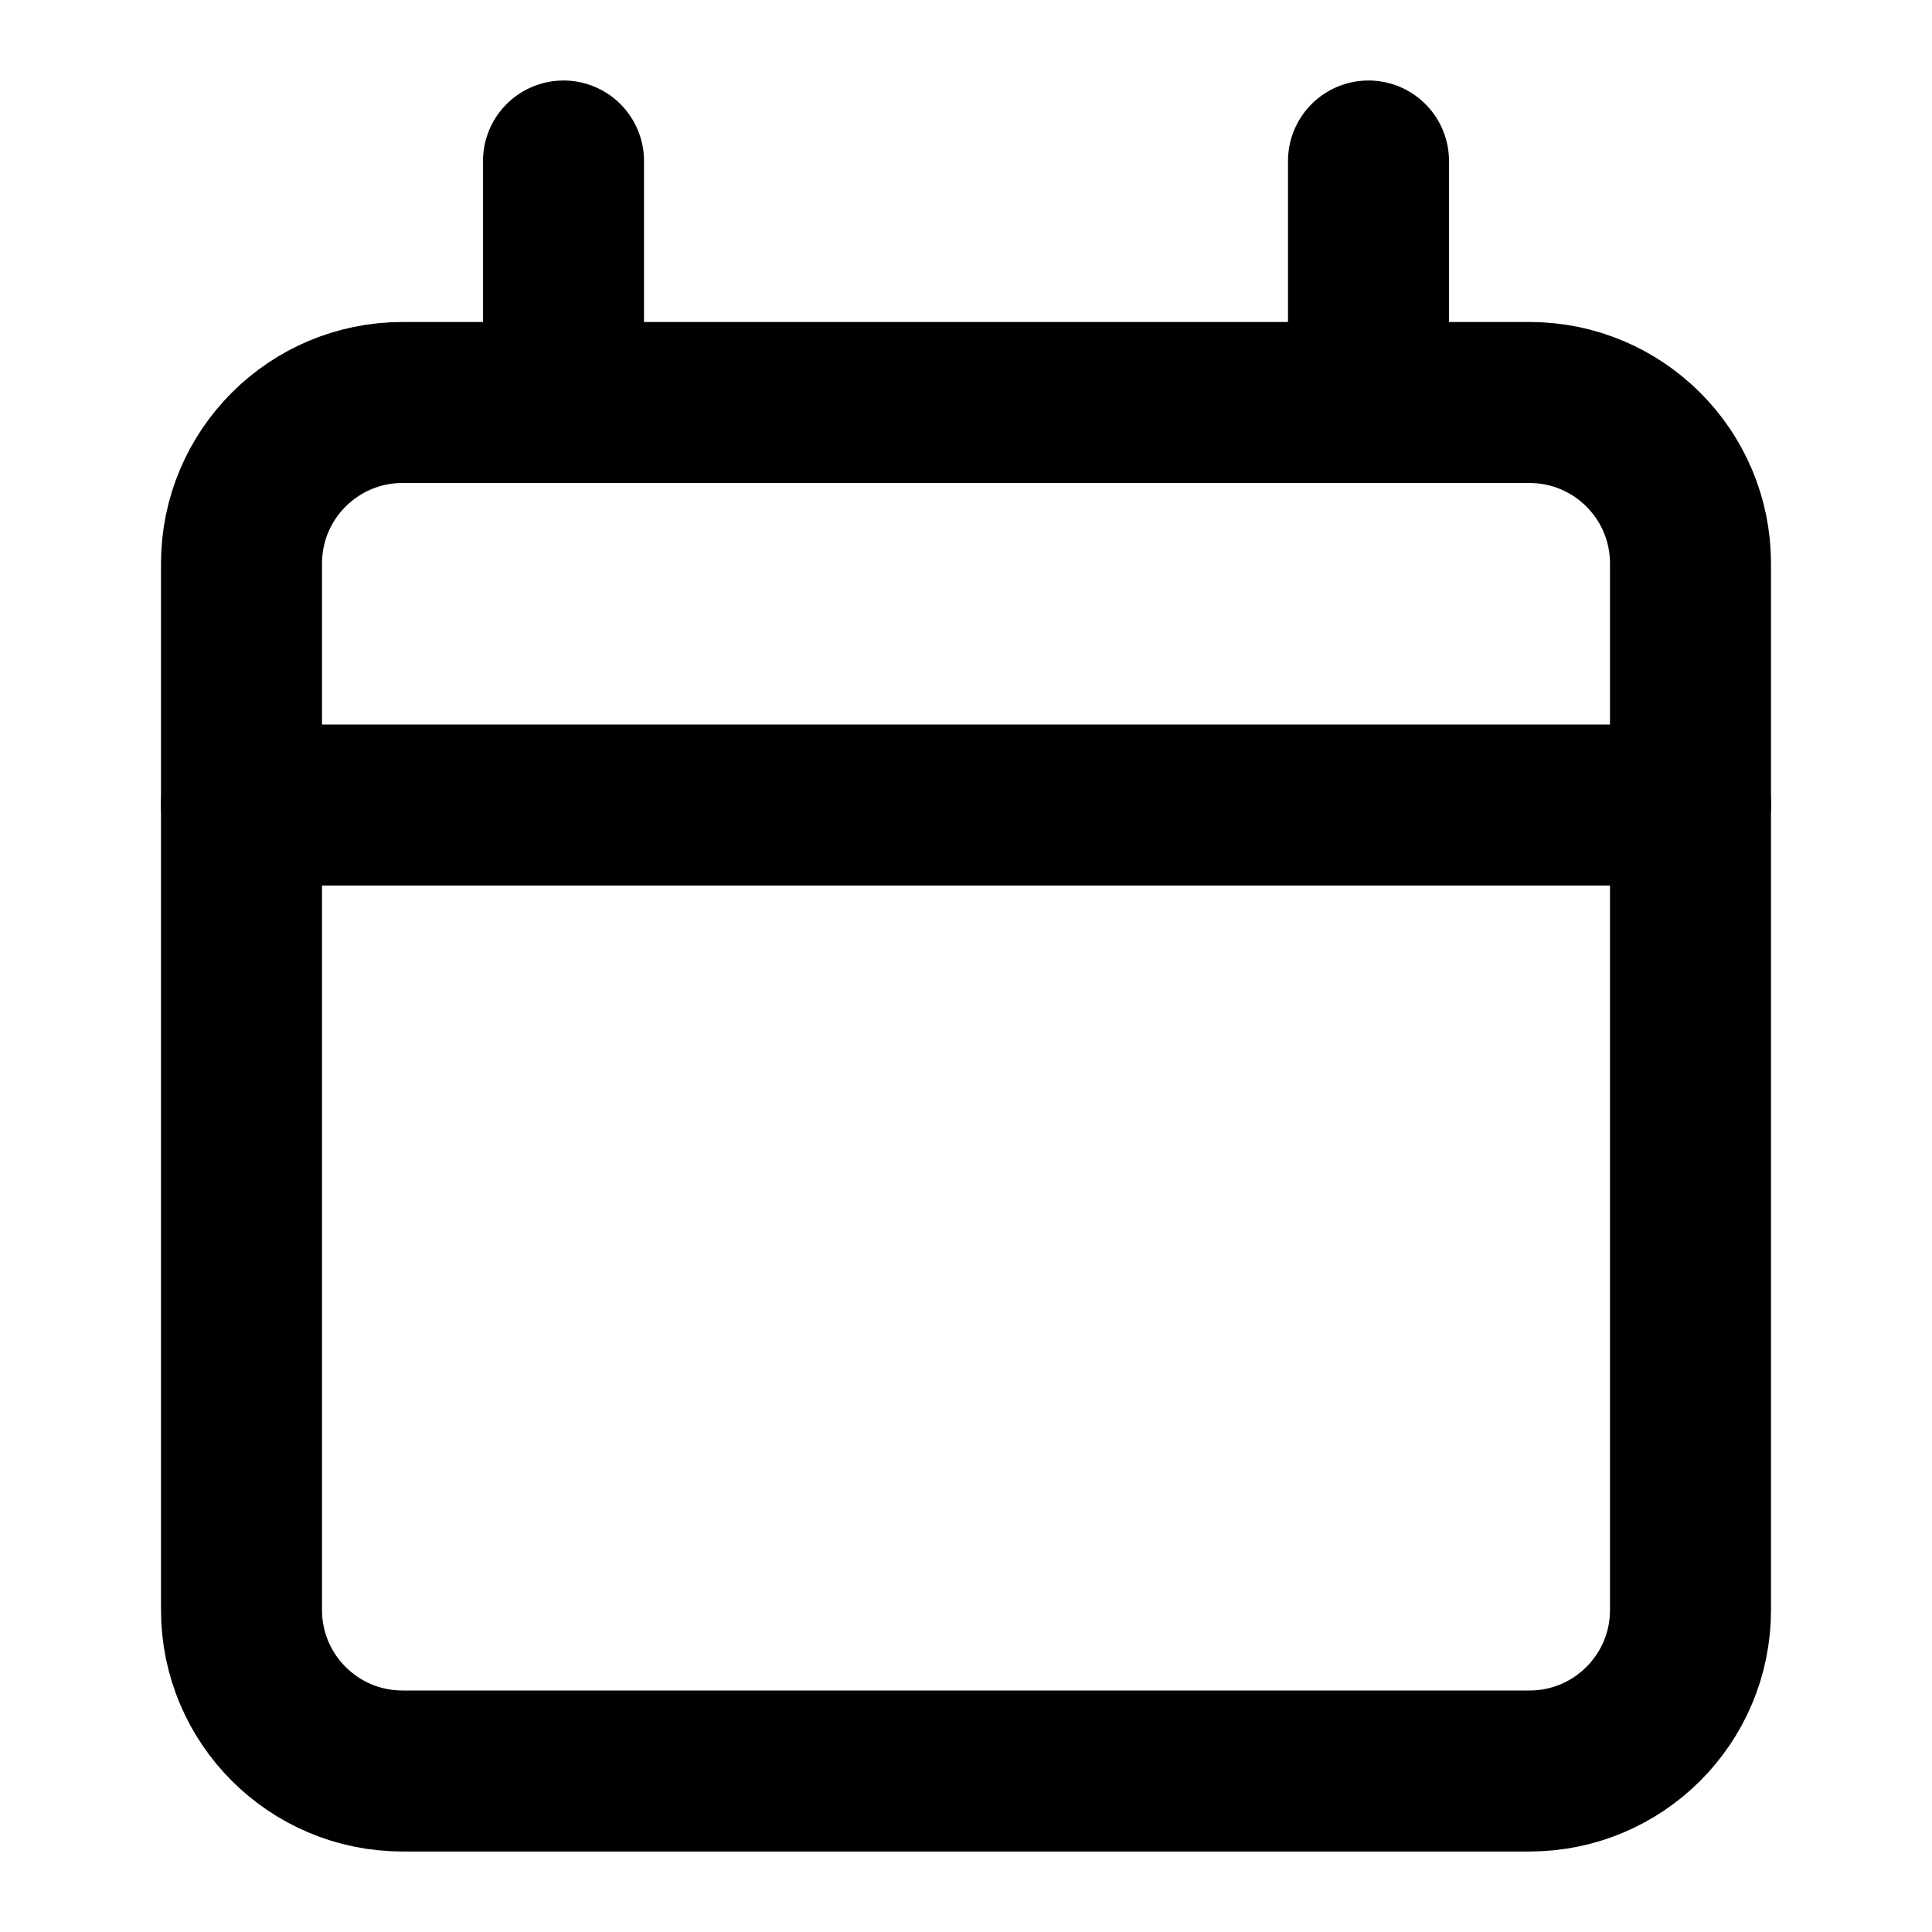
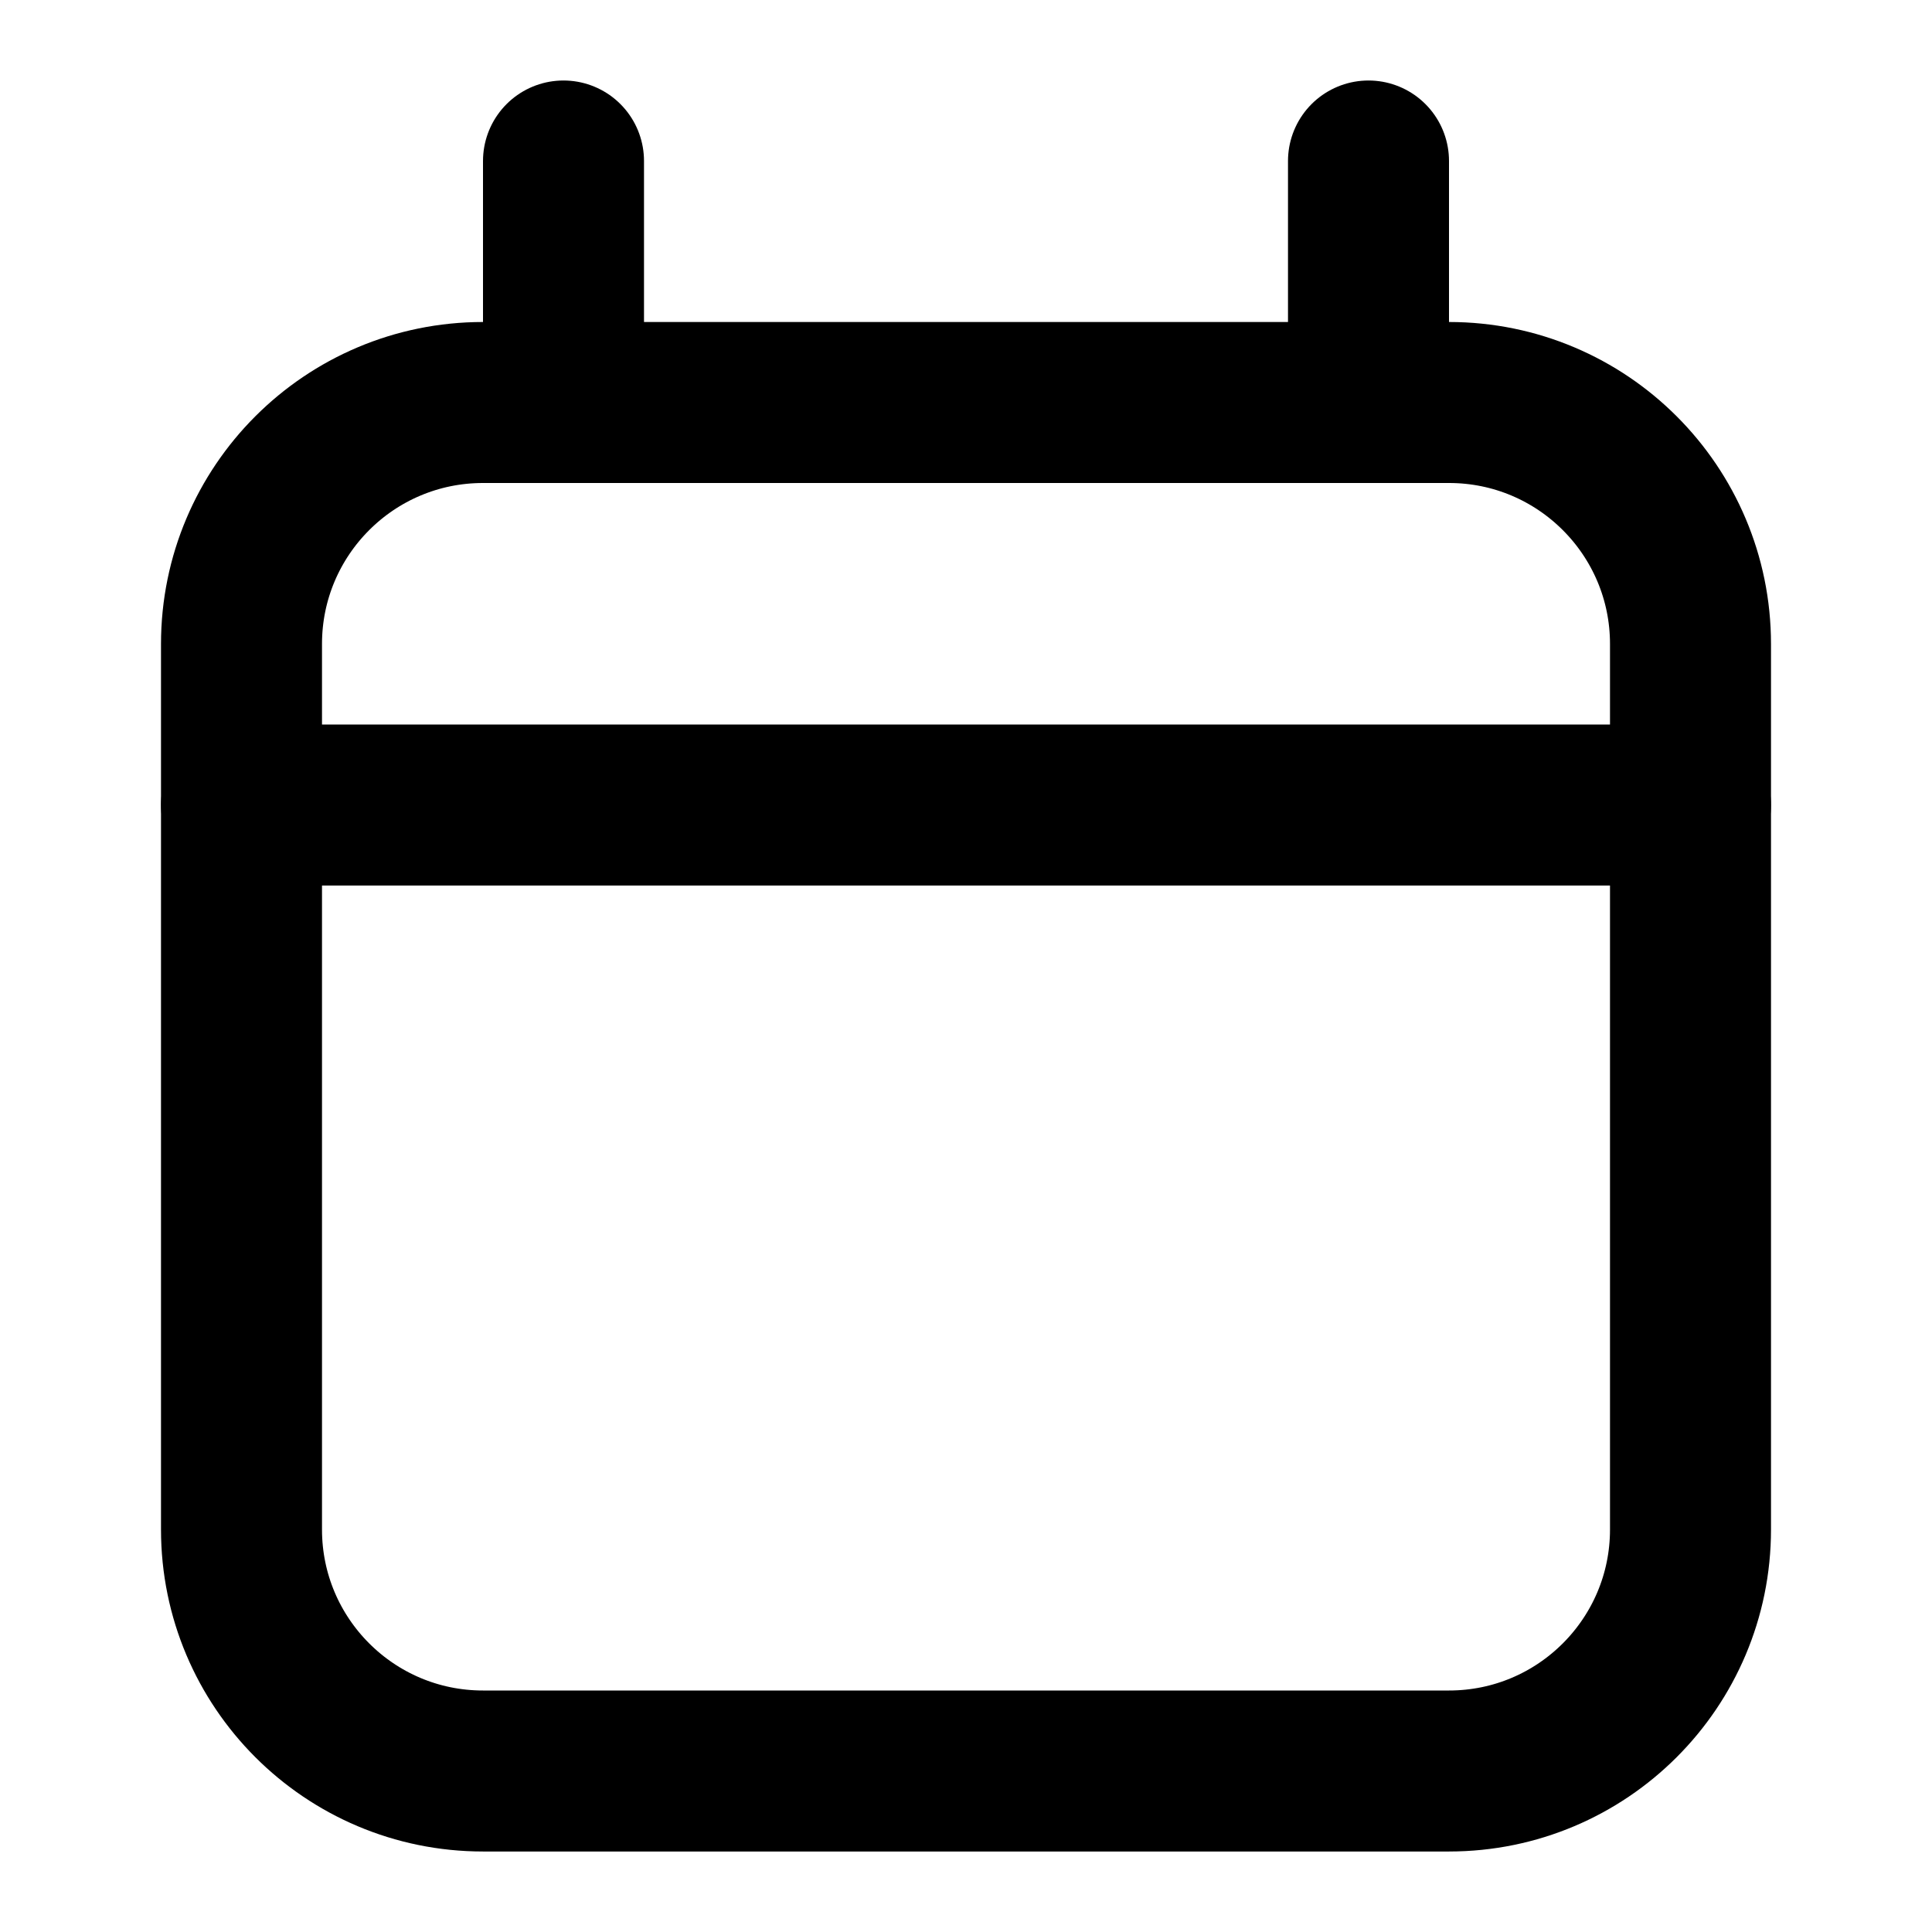
<svg xmlns="http://www.w3.org/2000/svg" class="i i-calendar" viewBox="0 0 24 24" fill="none" stroke="currentColor" stroke-width="2" stroke-linecap="round" stroke-linejoin="round">
-   <rect width="18" height="17" x="3" y="5" rx="2" />
-   <path d="M7 2v3m10-3v3M3 10h18" />
+   <rect width="18" height="17" x="3" y="5" rx="3" />
+   <path d="M21 10H3m14-5V2M7 5V2" />
</svg>
